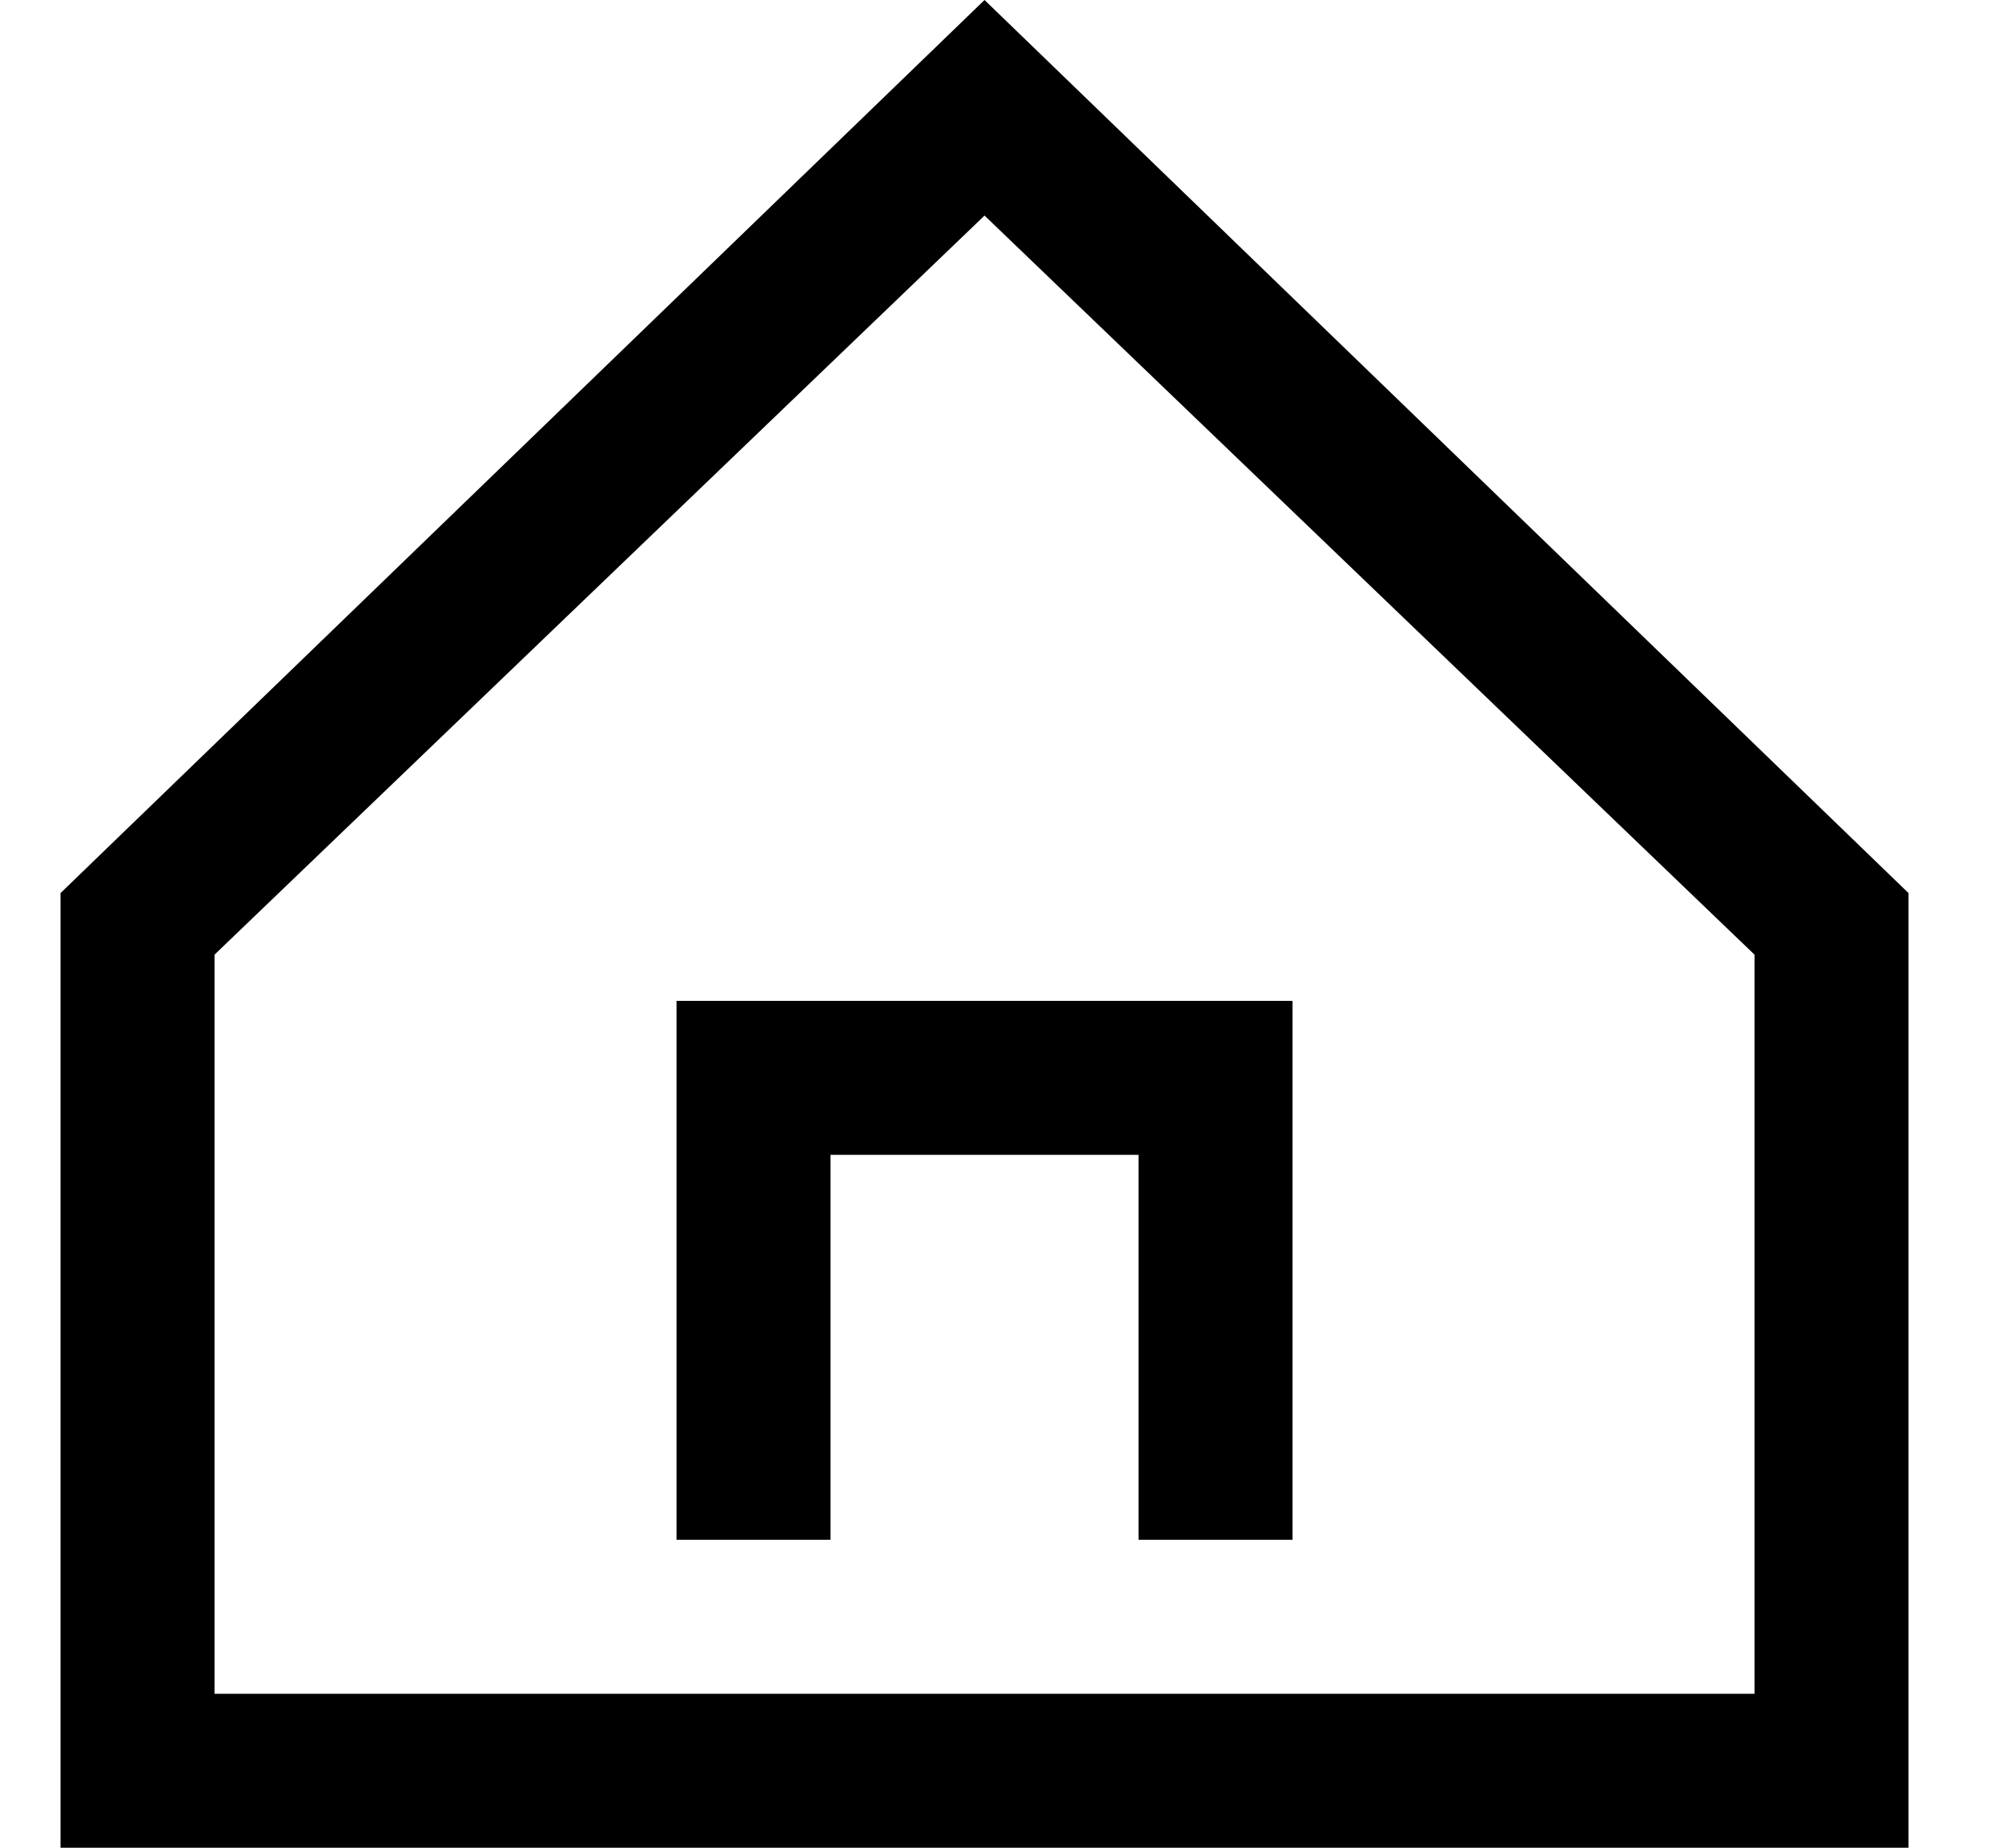
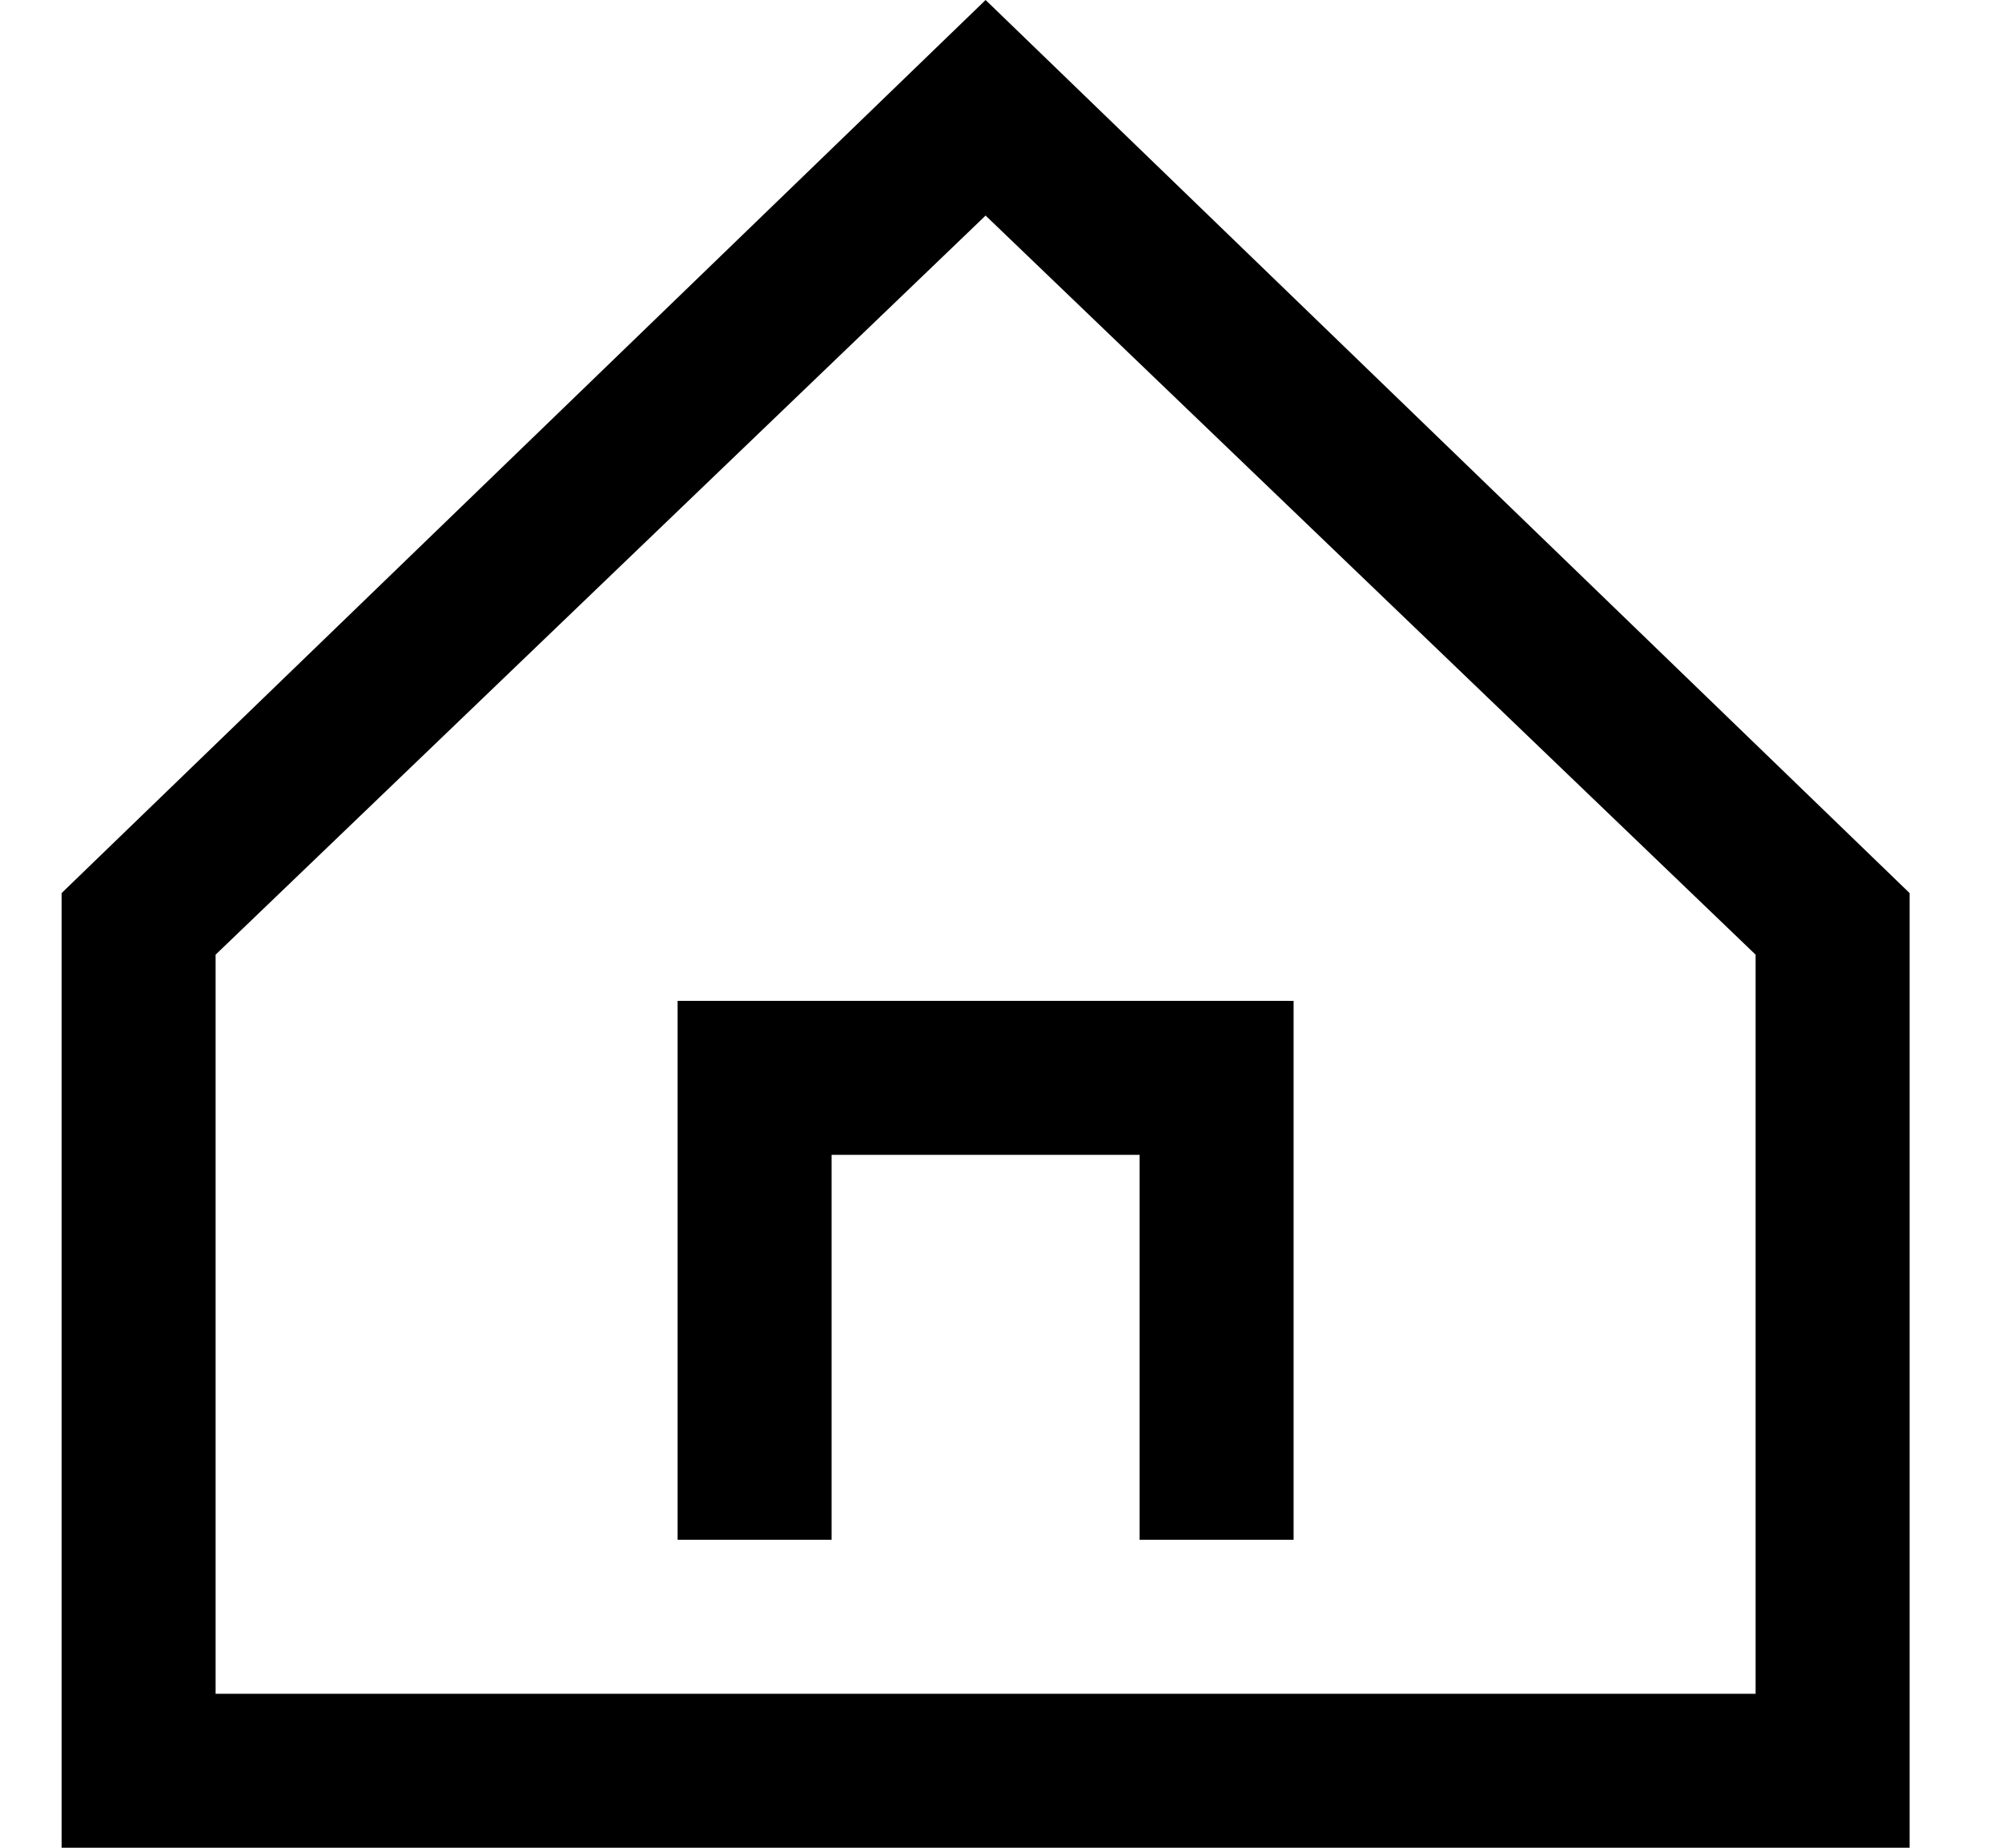
- <svg xmlns="http://www.w3.org/2000/svg" width="13" height="12" viewBox="0 0 13 12" fill="none">
-   <path d="M6.393 0L0.393 5.8V12H12.393V5.8L6.393 0ZM11.393 11H1.393V6.2L6.393 1.4L11.393 6.2V11Z" fill="black" />
-   <path d="M4.393 10H5.393V7.5H7.393V10H8.393V6.5H4.393V10Z" fill="black" />
+ <svg xmlns="http://www.w3.org/2000/svg" width="13" height="12" fill="none">
+   <path d="m6.4 0-6 5.8V12h12V5.8L6.4 0Zm5 11h-10V6.2l5-4.8 5 4.8V11Z" fill="#000" />
+   <path d="M4.4 10h1V7.5h2V10h1V6.5h-4V10Z" fill="#000" />
</svg>
